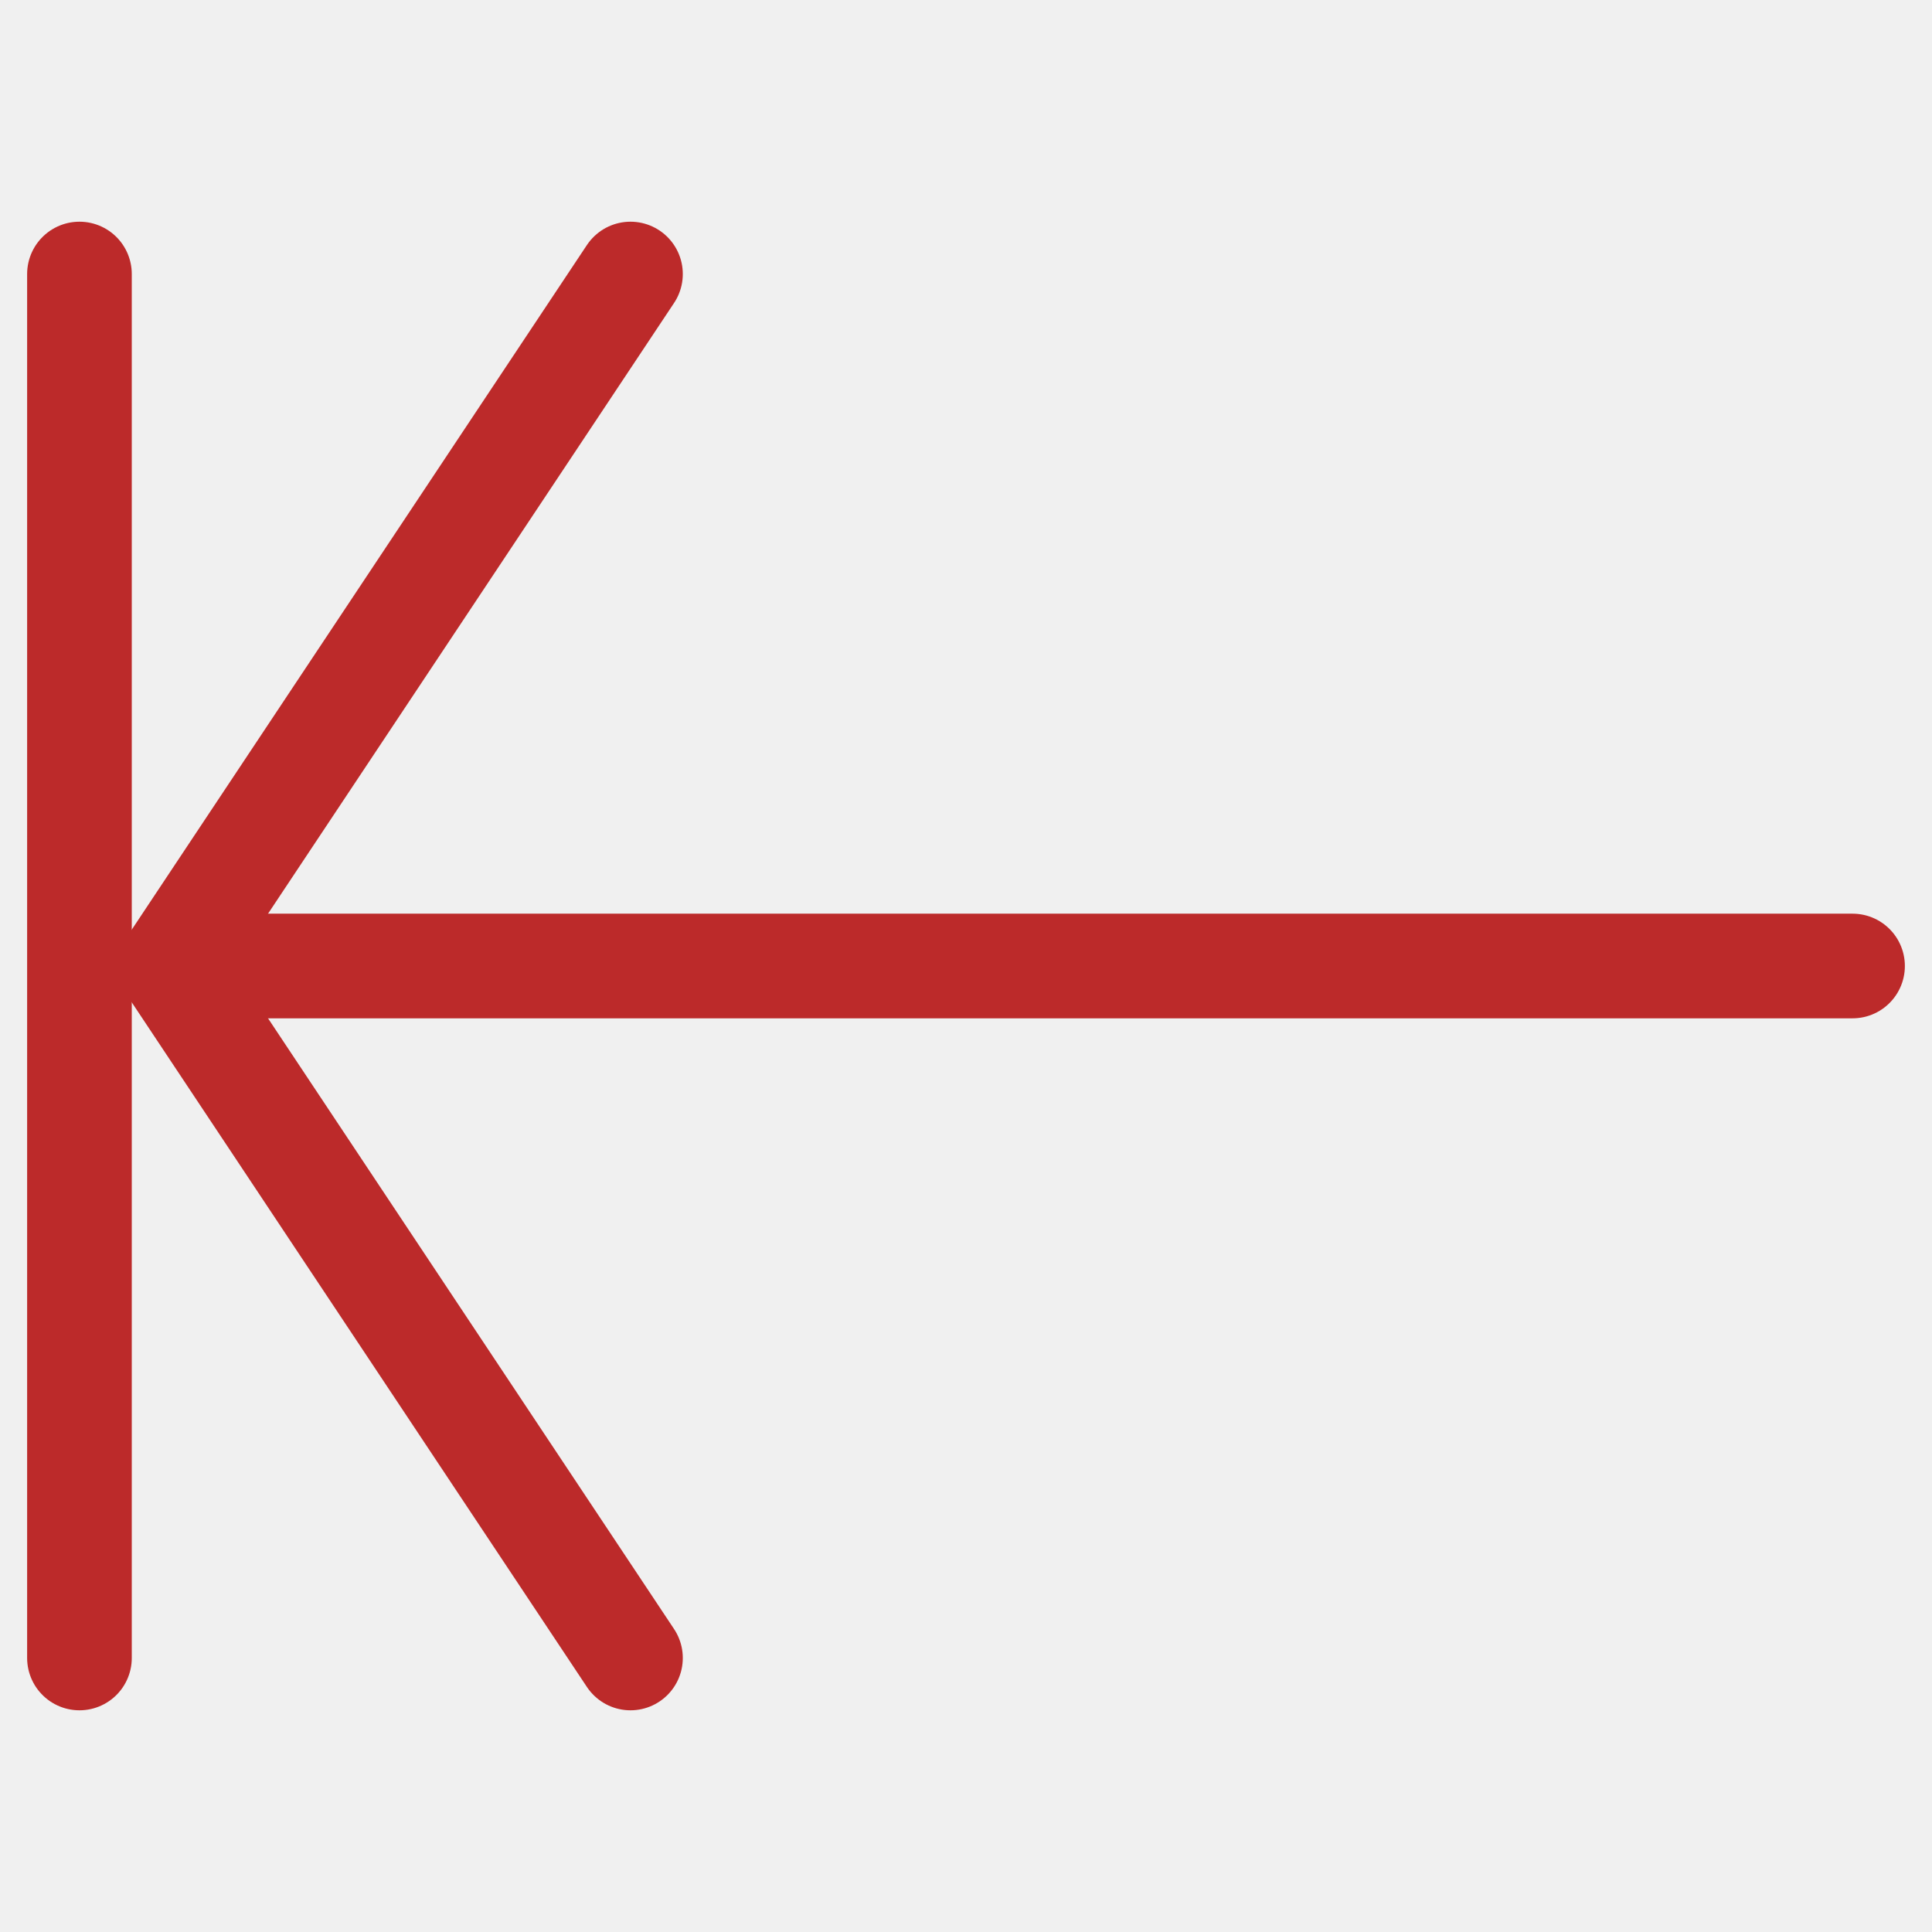
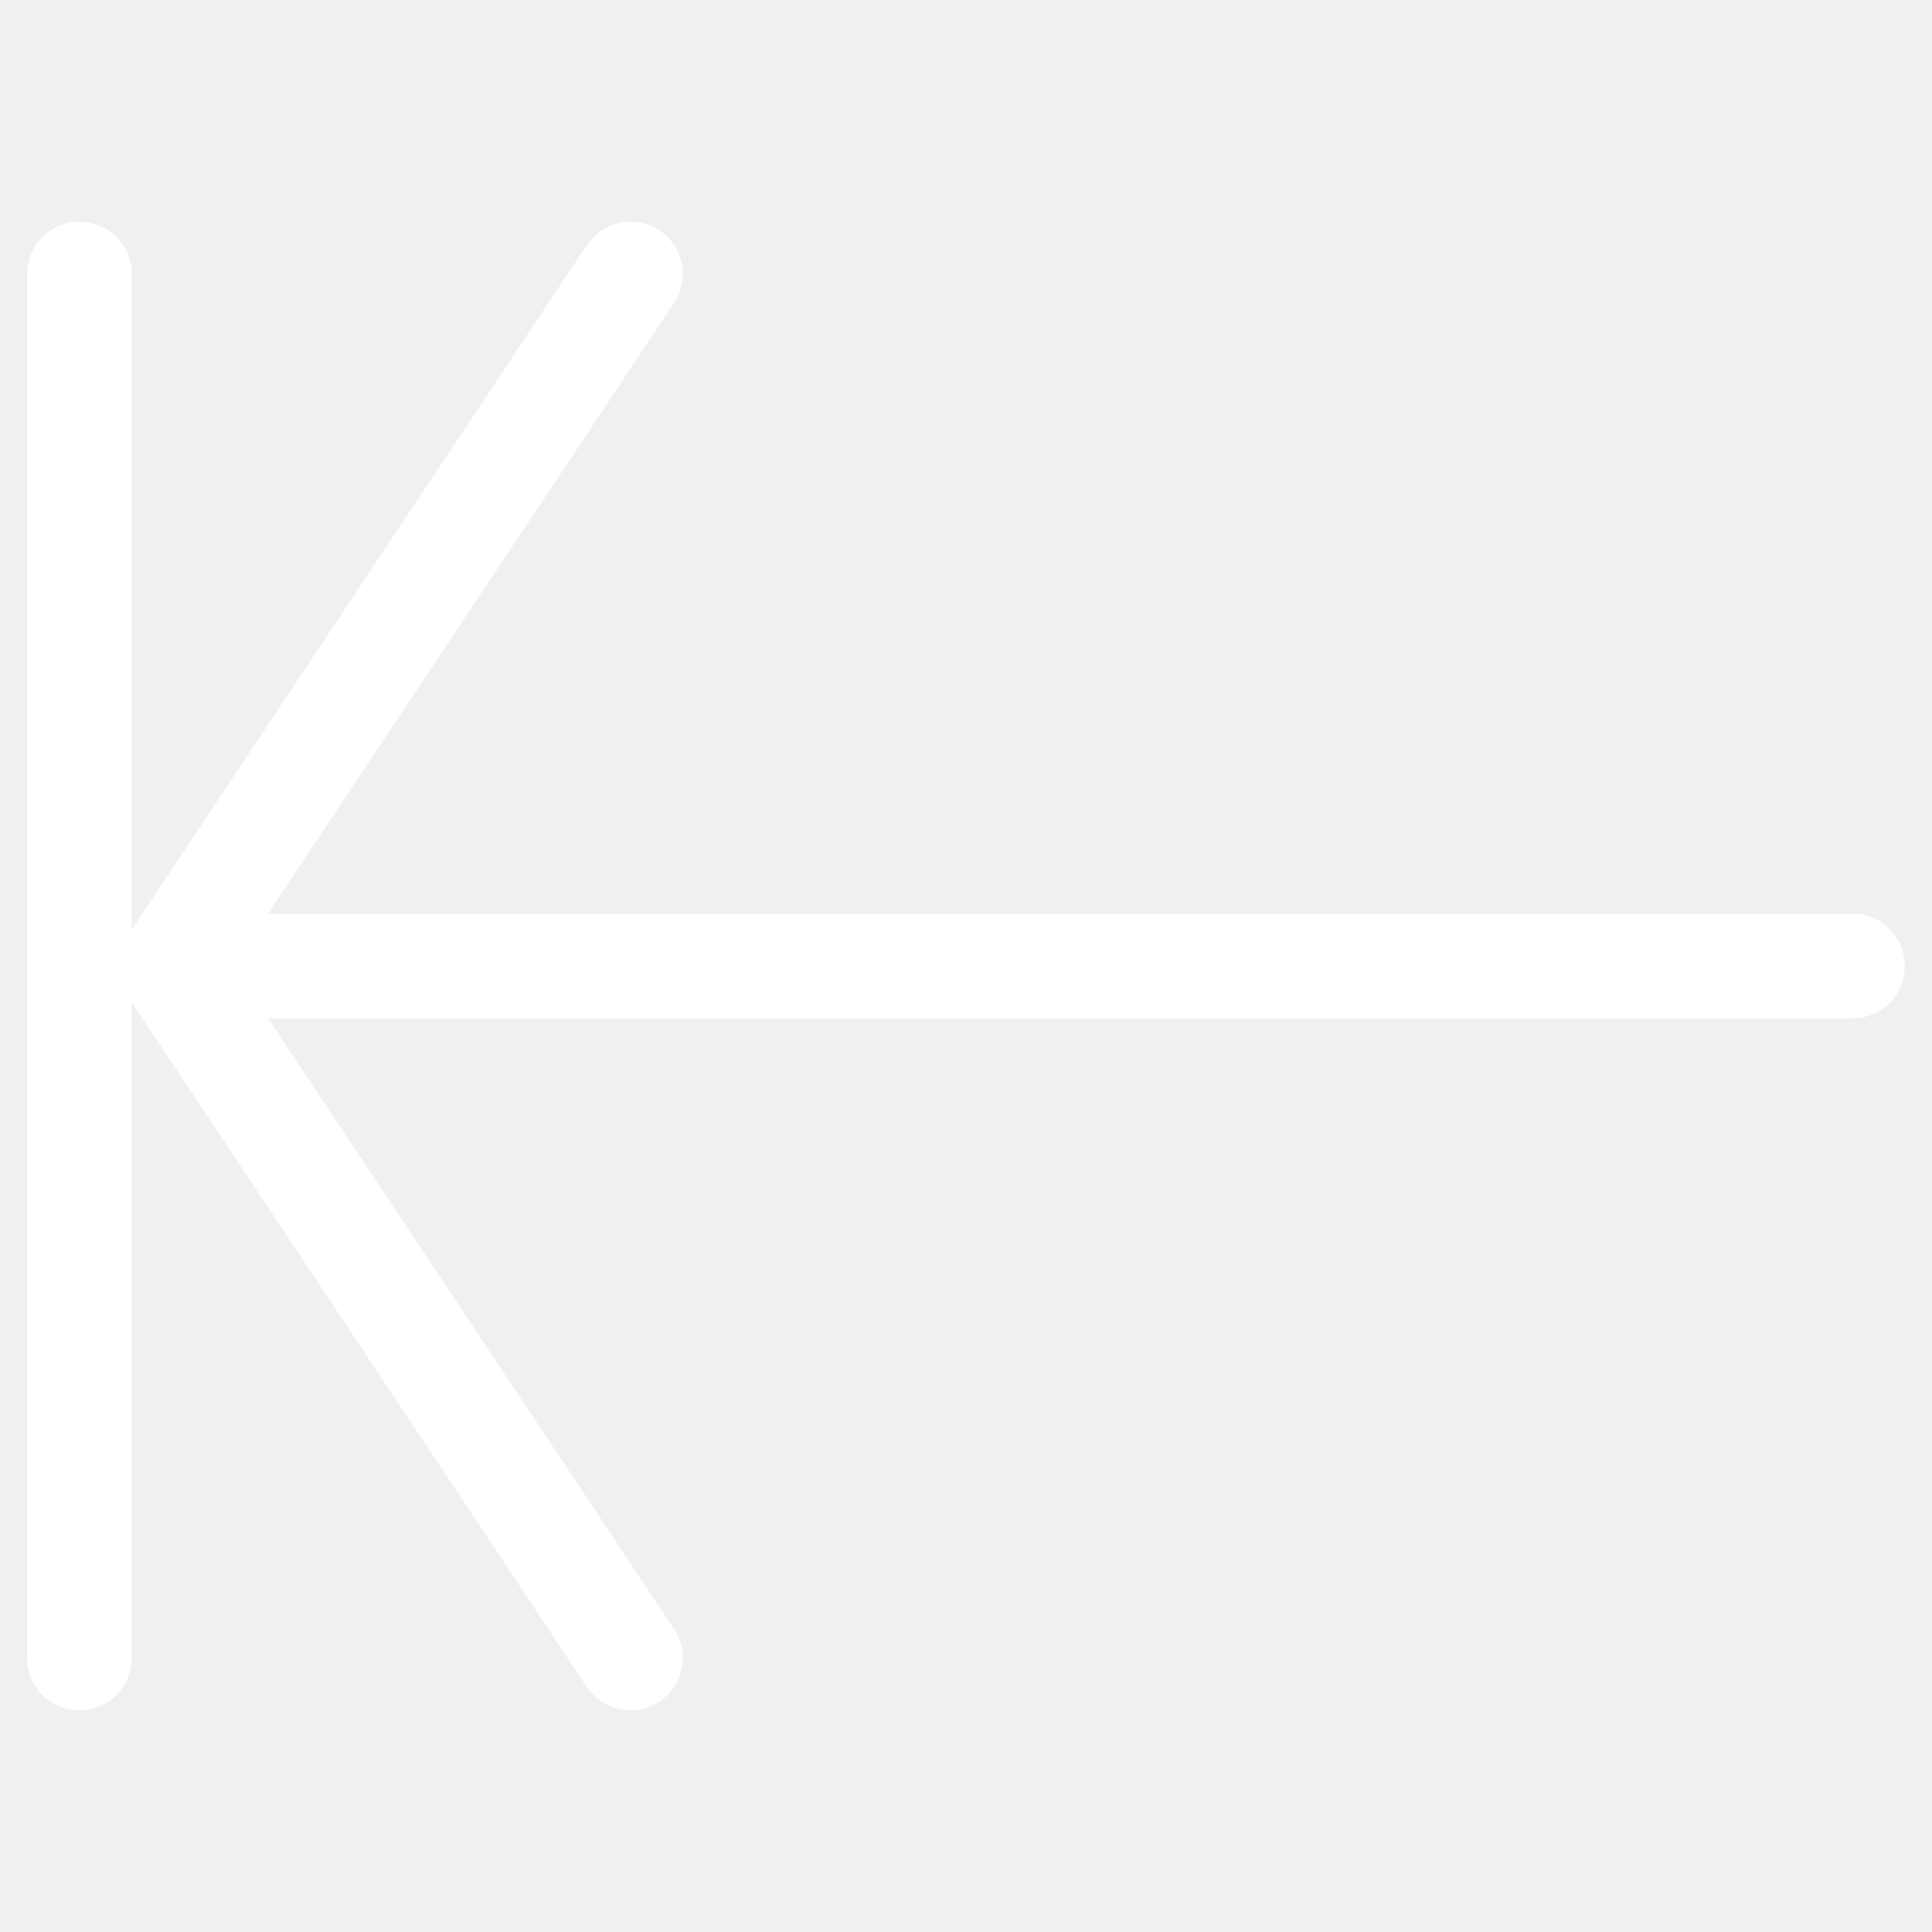
- <svg xmlns="http://www.w3.org/2000/svg" fill="#BC2A2A" version="1.1" x="0px" y="0px" viewBox="0 0 24 24" enable-background="new 0 0 24 24" xml:space="preserve">
+ <svg xmlns="http://www.w3.org/2000/svg" fill="#ffffff" version="1.1" x="0px" y="0px" viewBox="0 0 24 24" enable-background="new 0 0 24 24" xml:space="preserve">
  <g>
    <g>
-       <polyline fill="none" stroke="#BC2A2A" stroke-width="1.3" stroke-linecap="round" stroke-linejoin="round" stroke-miterlimit="10" points="    7.832,3.404 2.117,12 7.832,20.596   " />
-       <line fill="none" stroke="#BC2A2A" stroke-width="1.3" stroke-linecap="round" stroke-linejoin="round" stroke-miterlimit="10" x1="0.987" y1="20.596" x2="0.987" y2="3.404" />
+       <polyline fill="none" stroke="#ffffff" stroke-width="1.3" stroke-linecap="round" stroke-linejoin="round" stroke-miterlimit="10" points="    7.832,3.404 2.117,12 7.832,20.596   " />
+       <line fill="none" stroke="#ffffff" stroke-width="1.3" stroke-linecap="round" stroke-linejoin="round" stroke-miterlimit="10" x1="0.987" y1="20.596" x2="0.987" y2="3.404" />
    </g>
-     <line fill="none" stroke="#BC2A2A" stroke-width="1.3" stroke-linecap="round" stroke-linejoin="round" stroke-miterlimit="10" x1="2.845" y1="12" x2="23.013" y2="12" />
+     <line fill="none" stroke="#ffffff" stroke-width="1.3" stroke-linecap="round" stroke-linejoin="round" stroke-miterlimit="10" x1="2.845" y1="12" x2="23.013" y2="12" />
  </g>
</svg>
